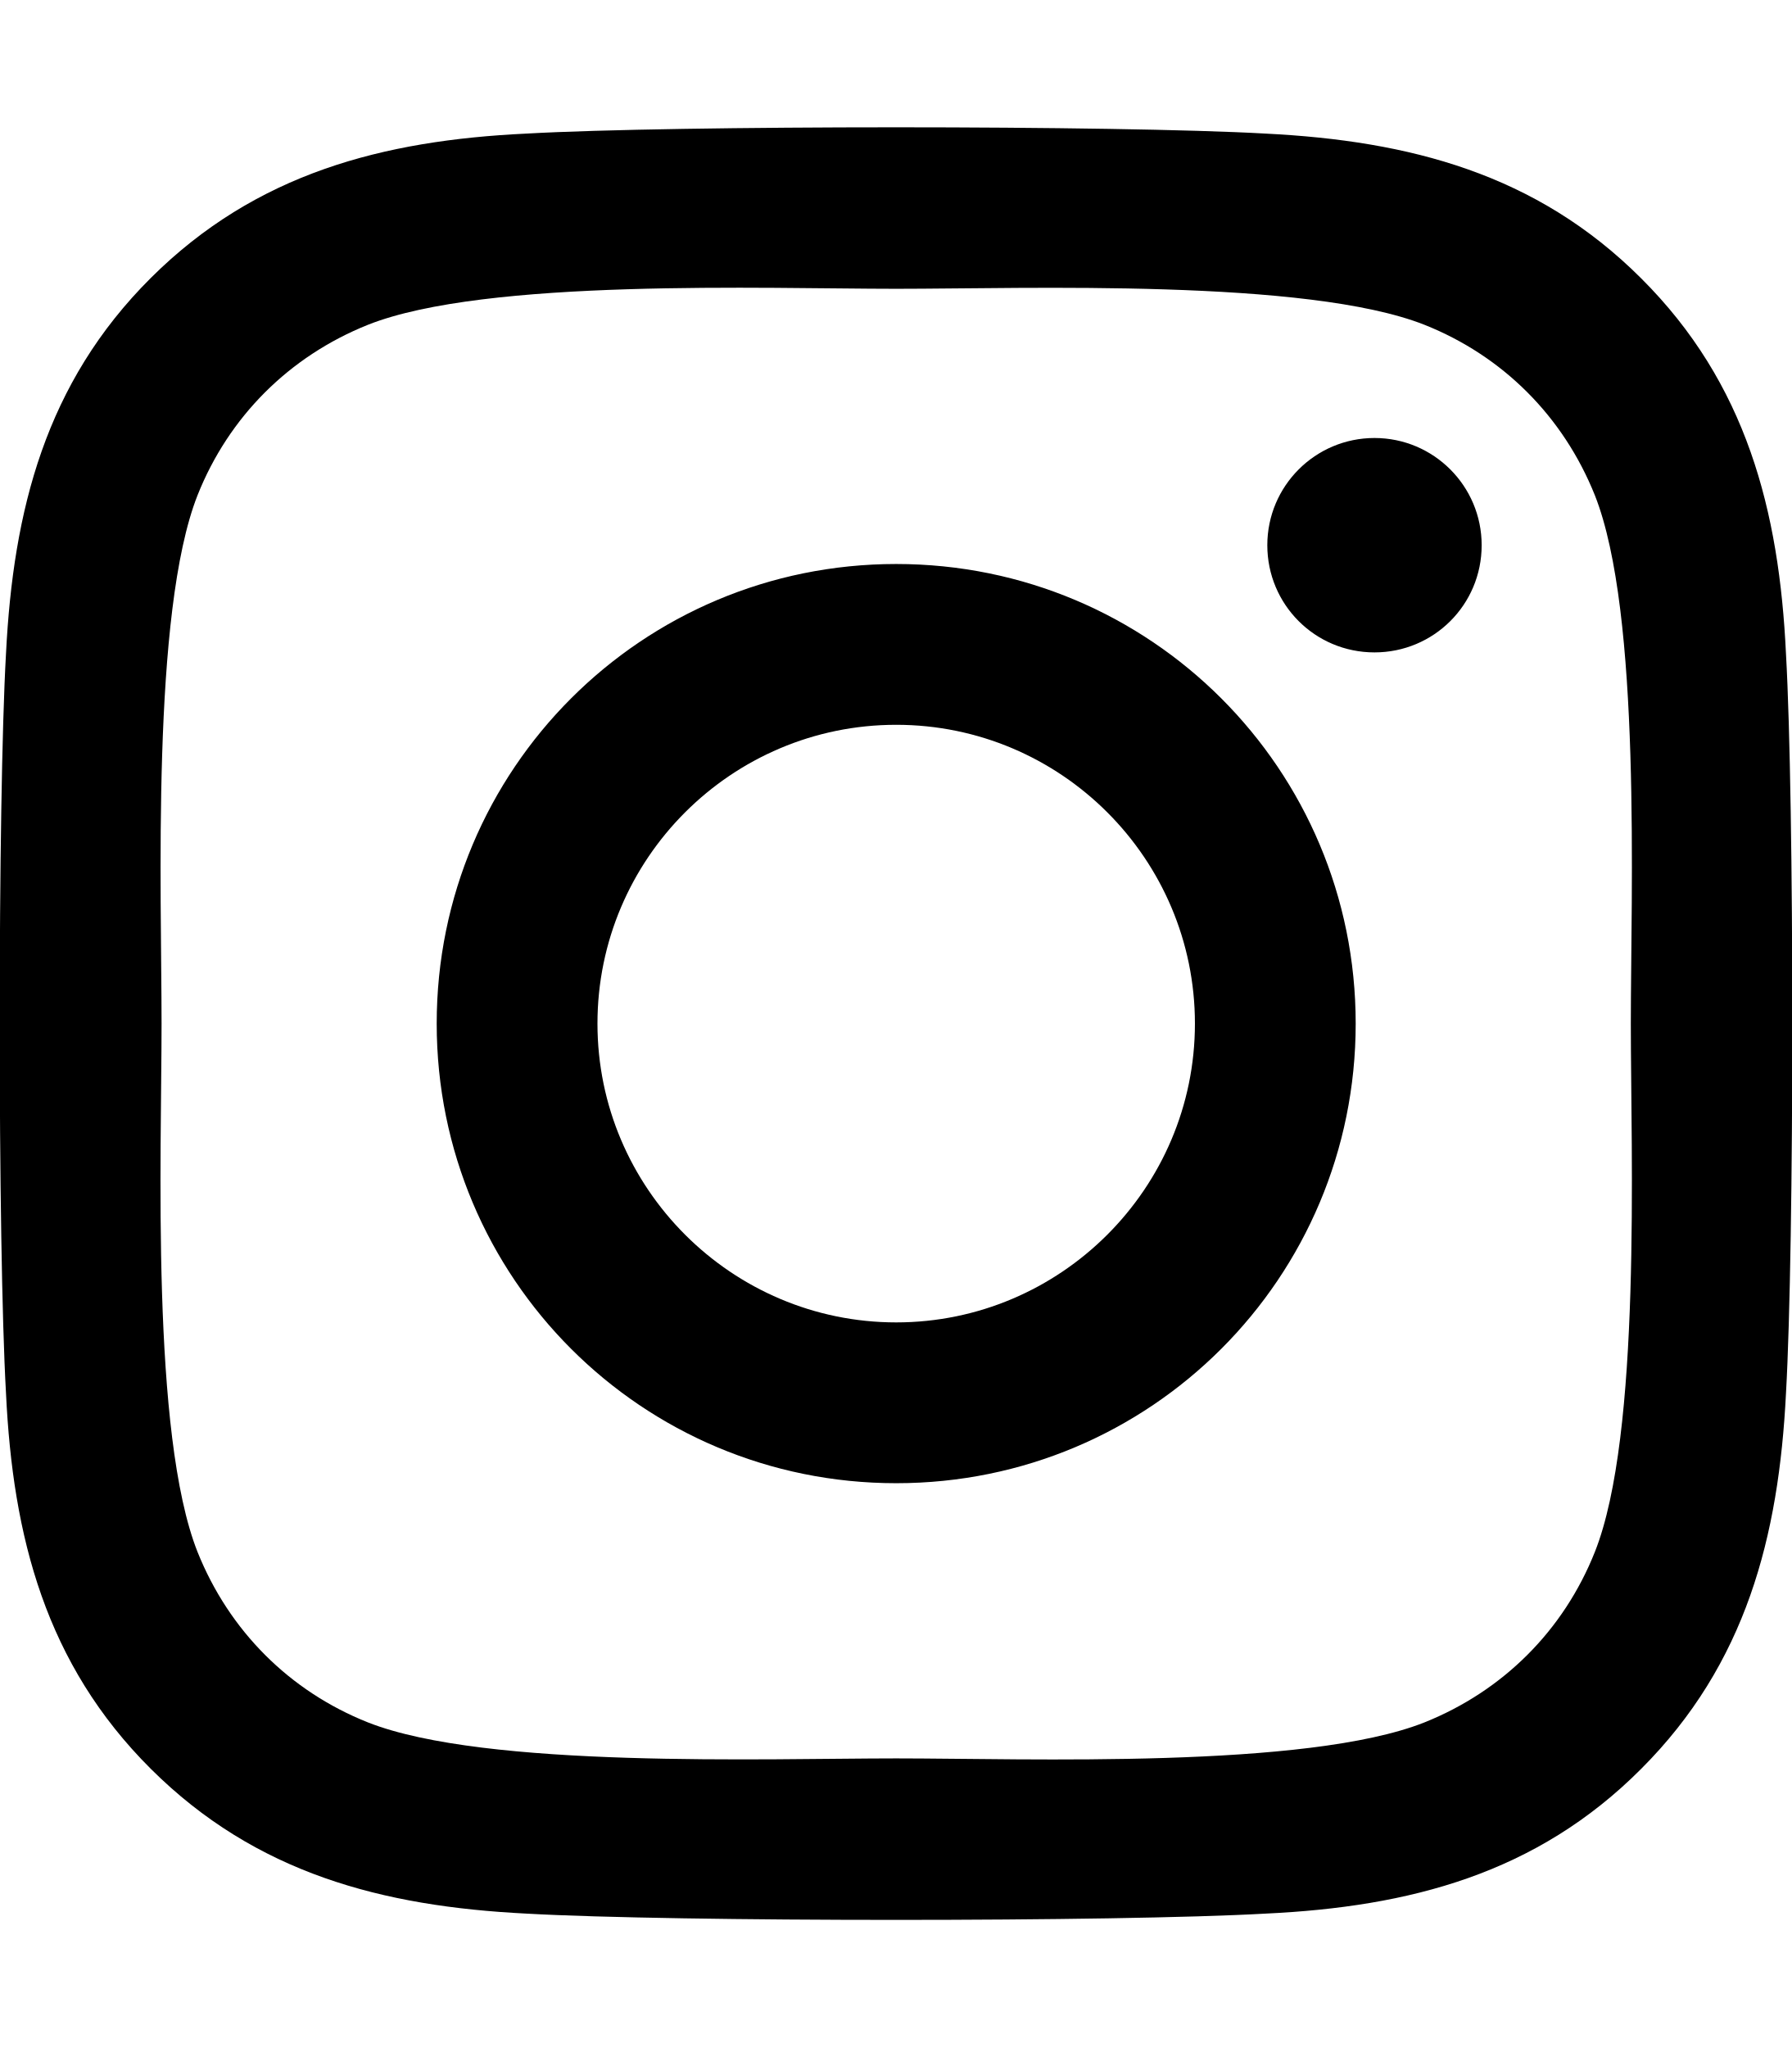
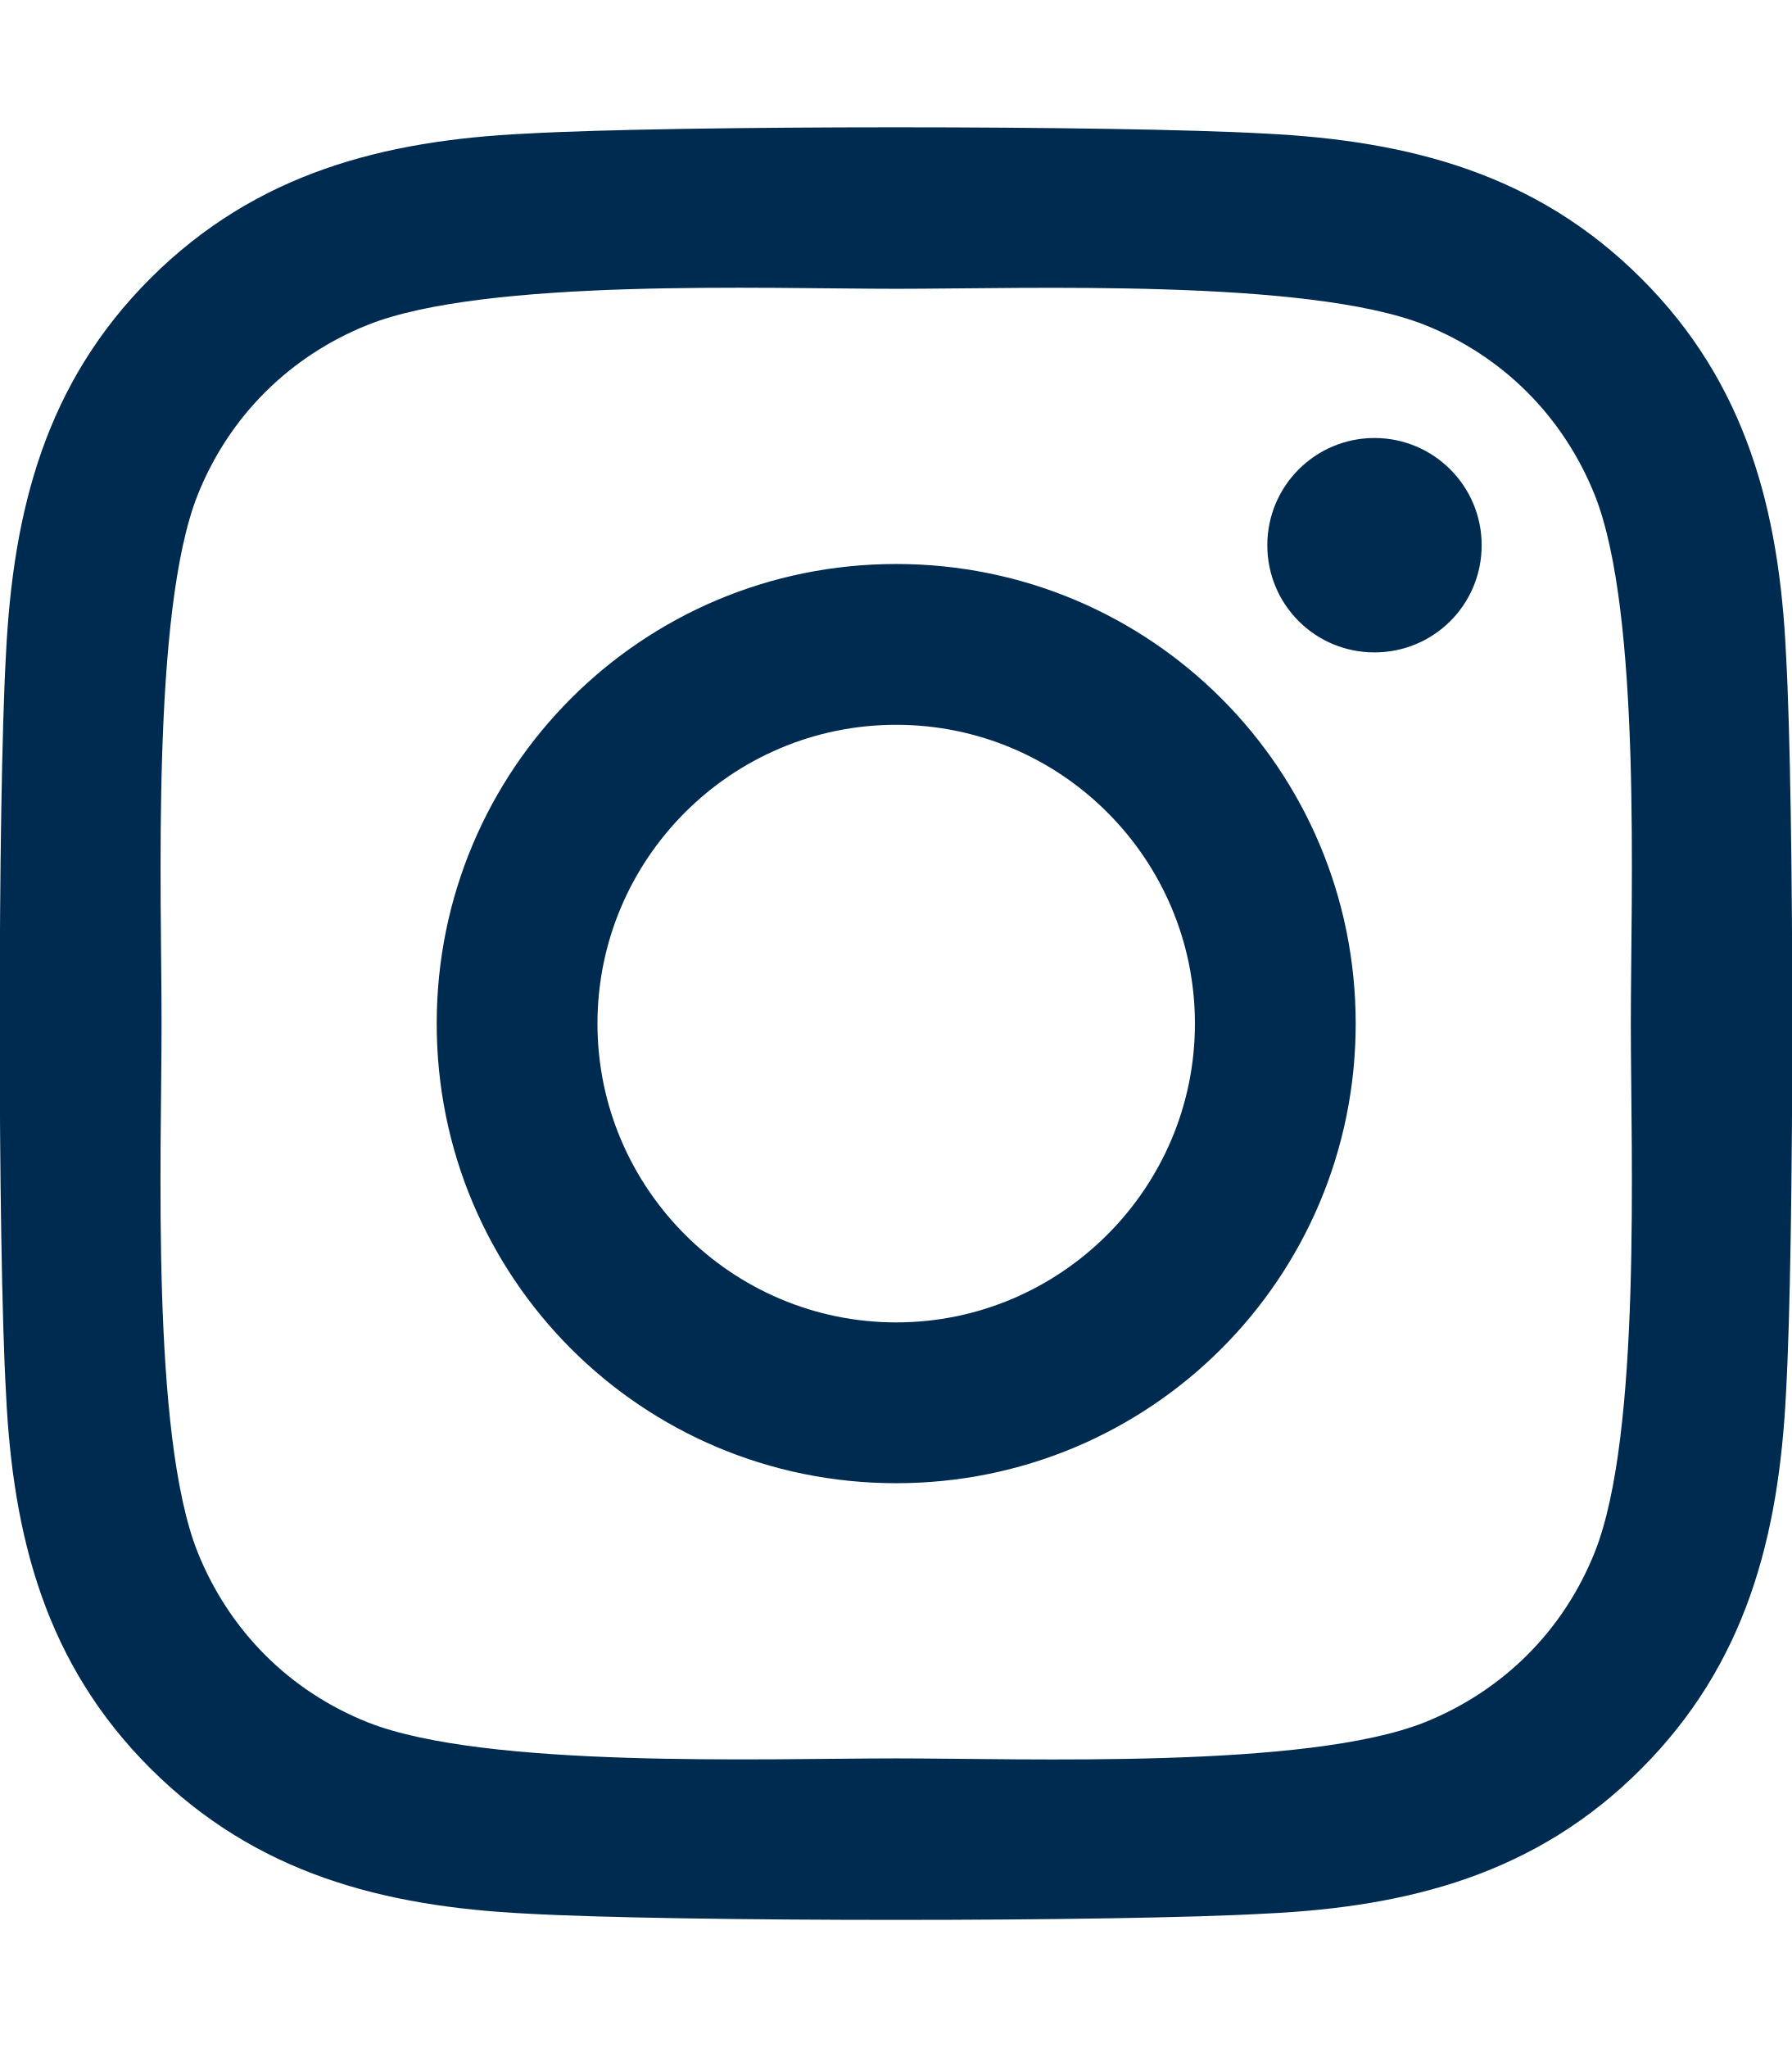
<svg xmlns="http://www.w3.org/2000/svg" aria-hidden="true" focusable="false" data-prefix="fab" data-icon="instagram" class="svg-inline--fa fa-instagram fa-w-14" role="img" viewBox="0 0 448 512">
-   <path fill="currentColor" d="M224.1 141c-63.6 0-114.9 51.3-114.9 114.9s51.3 114.9 114.9 114.9S339 319.5 339 255.9 287.7 141 224.1 141zm0 189.6c-41.1 0-74.7-33.5-74.7-74.7s33.5-74.7 74.7-74.7 74.7 33.5 74.7 74.7-33.6 74.7-74.7 74.7zm146.4-194.3c0 14.9-12 26.8-26.8 26.8-14.9 0-26.8-12-26.8-26.8s12-26.8 26.8-26.8 26.8 12 26.8 26.8zm76.1 27.2c-1.7-35.9-9.9-67.7-36.2-93.9-26.2-26.2-58-34.4-93.9-36.2-37-2.1-147.9-2.1-184.9 0-35.8 1.7-67.6 9.9-93.9 36.1s-34.4 58-36.2 93.9c-2.1 37-2.1 147.9 0 184.9 1.7 35.9 9.9 67.7 36.2 93.9s58 34.4 93.9 36.2c37 2.1 147.9 2.1 184.9 0 35.9-1.7 67.7-9.9 93.9-36.2 26.2-26.2 34.4-58 36.2-93.9 2.1-37 2.1-147.8 0-184.8zM398.8 388c-7.8 19.6-22.9 34.7-42.6 42.6-29.5 11.7-99.5 9-132.1 9s-102.7 2.6-132.1-9c-19.6-7.8-34.7-22.9-42.6-42.6-11.7-29.5-9-99.5-9-132.1s-2.6-102.7 9-132.1c7.8-19.6 22.9-34.7 42.6-42.6 29.5-11.7 99.5-9 132.1-9s102.7-2.6 132.1 9c19.6 7.8 34.7 22.9 42.6 42.6 11.7 29.5 9 99.5 9 132.1s2.7 102.7-9 132.1z" />
+   <path fill="#002B50" d="M224.1 141c-63.6 0-114.9 51.3-114.9 114.9s51.3 114.9 114.9 114.9S339 319.5 339 255.9 287.7 141 224.1 141zm0 189.6c-41.1 0-74.7-33.5-74.7-74.7s33.5-74.7 74.7-74.7 74.7 33.5 74.7 74.7-33.6 74.7-74.7 74.7zm146.4-194.3c0 14.9-12 26.8-26.8 26.8-14.9 0-26.8-12-26.8-26.8s12-26.8 26.8-26.8 26.8 12 26.8 26.8zm76.1 27.2c-1.7-35.9-9.9-67.7-36.2-93.9-26.2-26.2-58-34.4-93.9-36.2-37-2.1-147.9-2.1-184.9 0-35.8 1.7-67.6 9.9-93.9 36.1s-34.4 58-36.2 93.9c-2.1 37-2.1 147.9 0 184.9 1.7 35.9 9.9 67.7 36.2 93.9s58 34.4 93.9 36.2c37 2.1 147.9 2.1 184.9 0 35.9-1.7 67.7-9.9 93.9-36.2 26.2-26.2 34.4-58 36.2-93.9 2.1-37 2.1-147.8 0-184.8zM398.8 388c-7.8 19.6-22.9 34.7-42.6 42.6-29.5 11.7-99.5 9-132.1 9s-102.7 2.6-132.1-9c-19.6-7.8-34.7-22.9-42.6-42.6-11.7-29.5-9-99.5-9-132.1s-2.6-102.7 9-132.1c7.8-19.6 22.9-34.7 42.6-42.6 29.5-11.7 99.5-9 132.1-9s102.7-2.6 132.1 9c19.6 7.8 34.7 22.9 42.6 42.6 11.7 29.5 9 99.5 9 132.1s2.7 102.7-9 132.1z" />
</svg>
